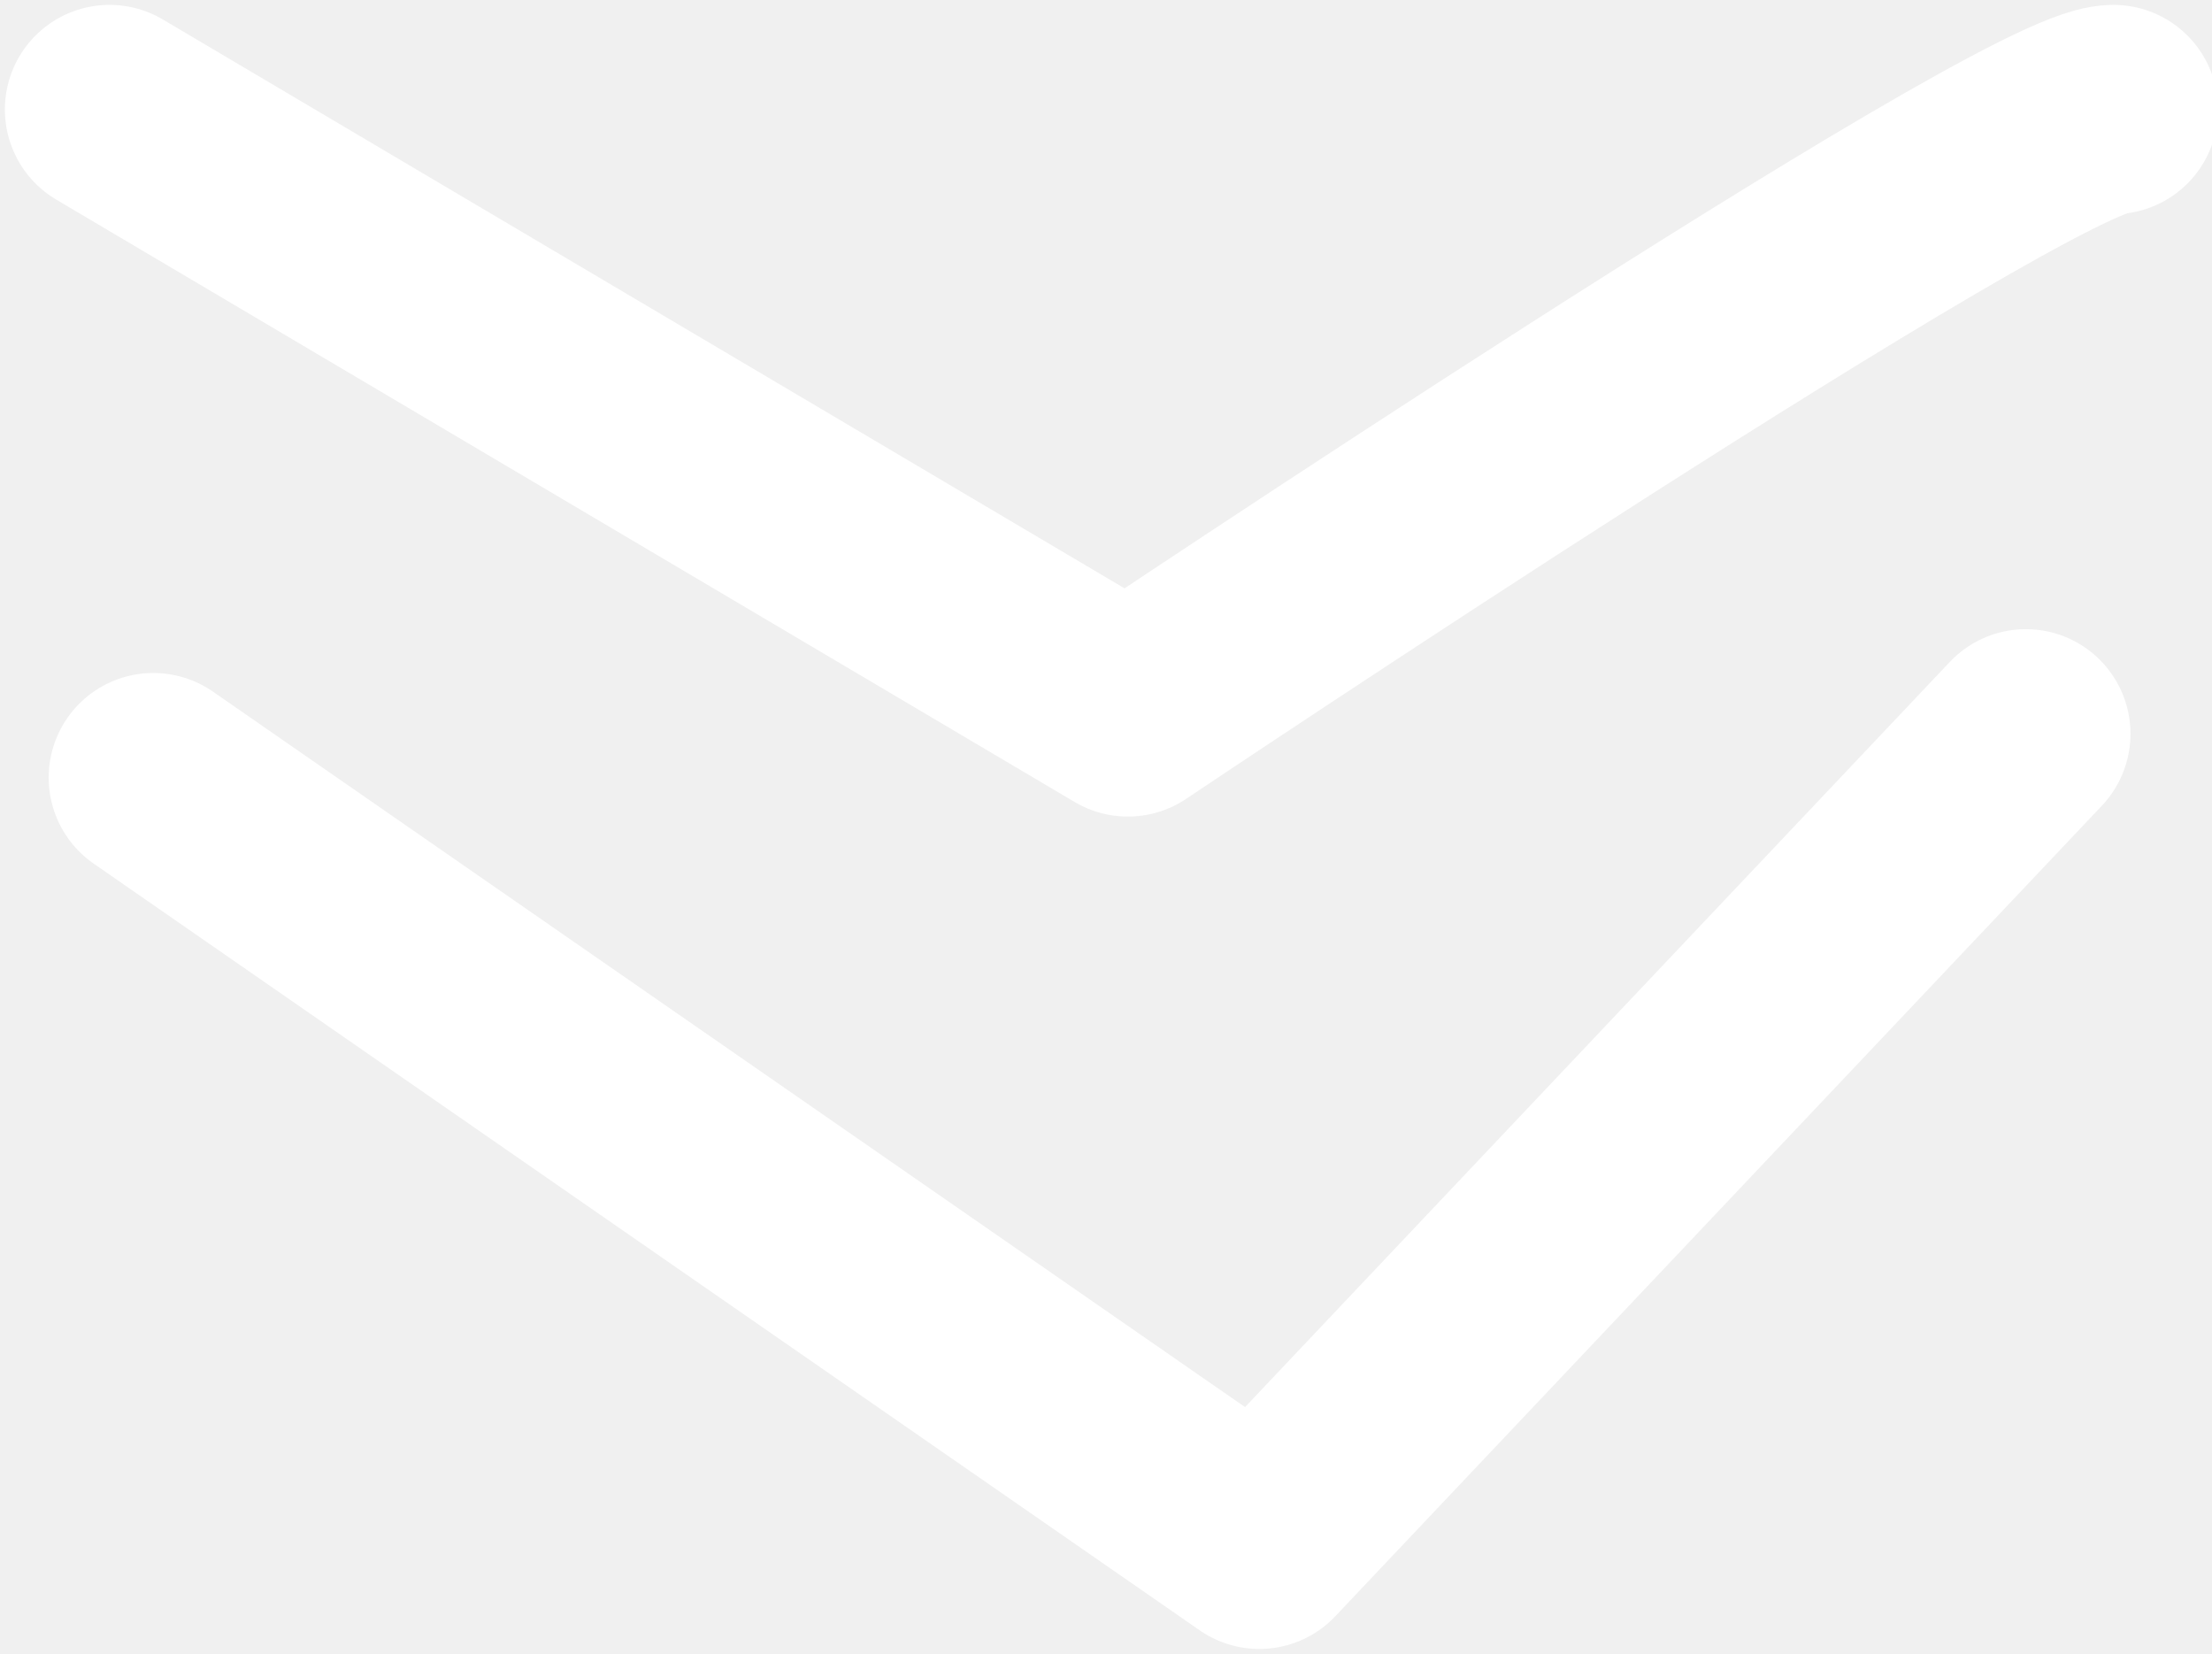
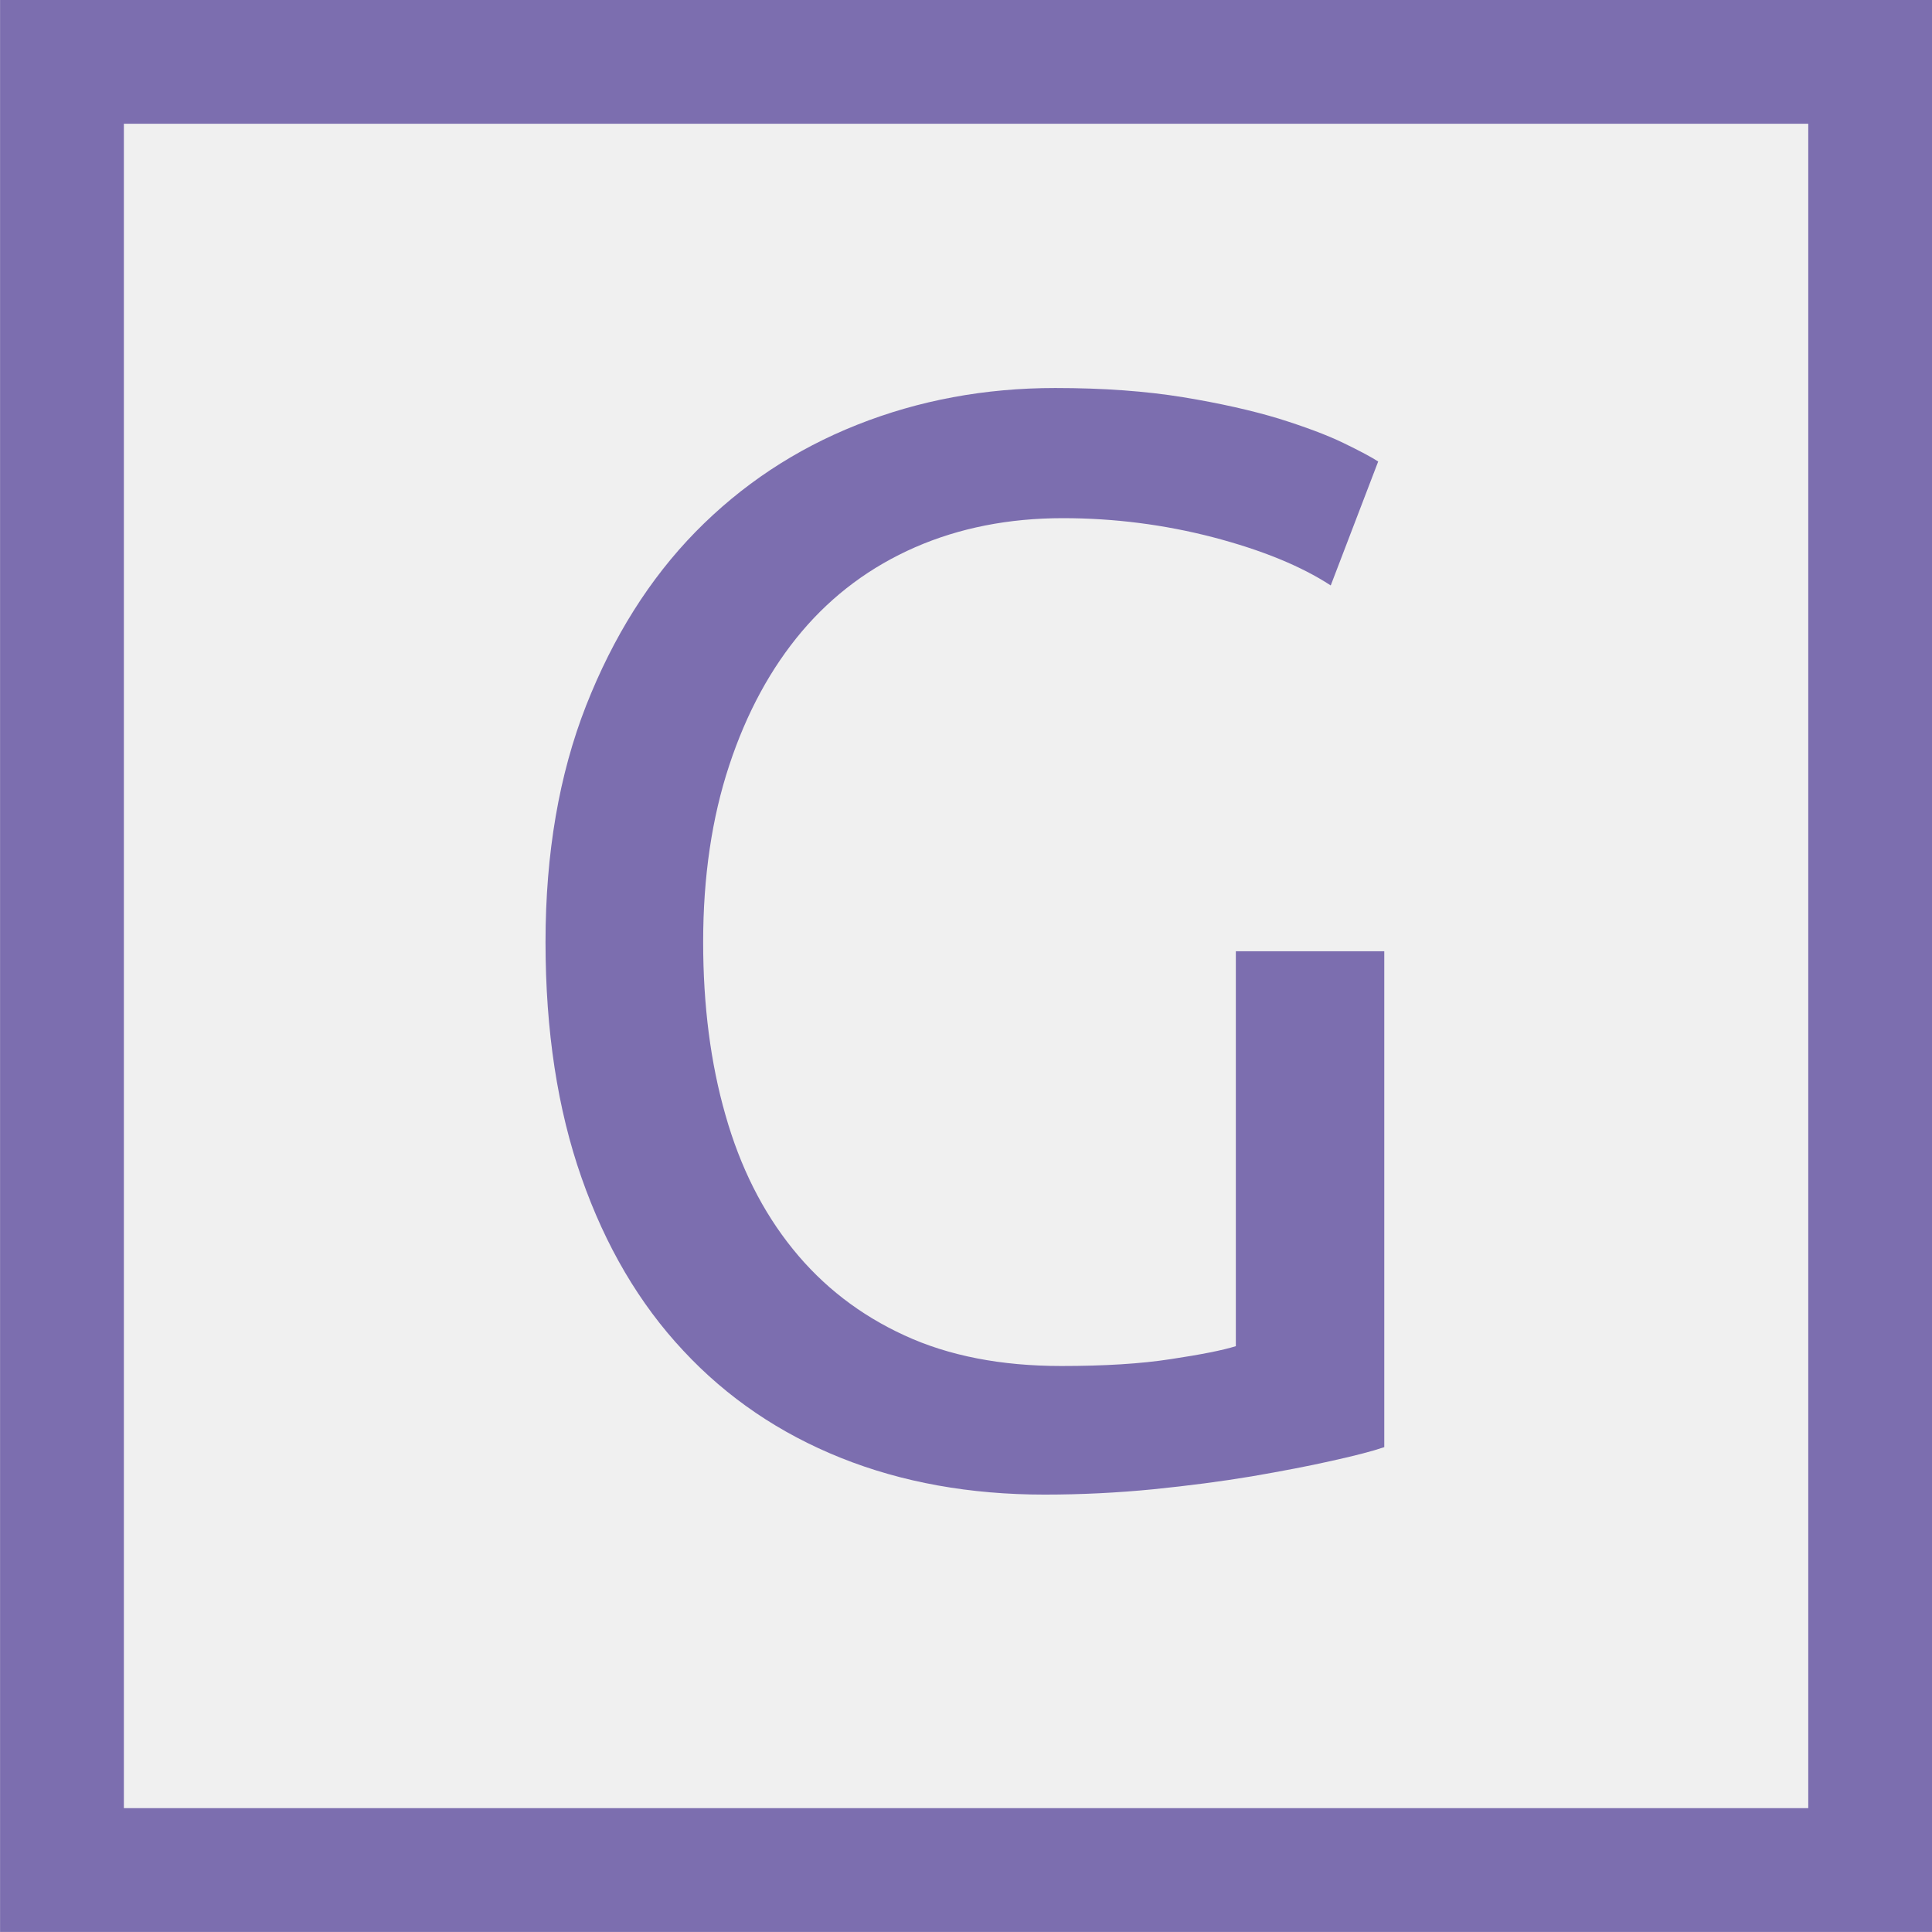
- <svg xmlns="http://www.w3.org/2000/svg" xmlns:xlink="http://www.w3.org/1999/xlink" version="1.1" id="Capa_1" x="0px" y="0px" viewBox="0 0 20.2 15.1" style="enable-background:new 0 0 20.2 15.1;" xml:space="preserve">
+ <svg xmlns="http://www.w3.org/2000/svg" xmlns:xlink="http://www.w3.org/1999/xlink" version="1.1" id="Capa_1" x="0px" y="0px" viewBox="0 0 14.903 14.903" style="enable-background:new 0 0 14.903 14.903;" xml:space="preserve">
  <style type="text/css">
- 	.st0{clip-path:url(#SVGID_2_);fill:none;stroke:#FFFFFF;stroke-width:1.911;stroke-linecap:round;stroke-linejoin:round;}
+ 	.st0{clip-path:url(#SVGID_2_);fill:none;stroke:#7C6EAF;stroke-width:0.955;stroke-linecap:round;}
+ 	.st1{clip-path:url(#SVGID_2_);fill:#7C6EAF;}
</style>
  <g>
    <defs>
-       <rect id="SVGID_1_" width="20.2" height="15.1" />
+       <rect id="SVGID_1_" width="14.903" height="14.903" />
    </defs>
    <clipPath id="SVGID_2_">
      <use xlink:href="#SVGID_1_" style="overflow:visible;" />
    </clipPath>
-     <path class="st0" d="M19.3,1c-0.8,0-9,5.5-9,5.5L1,1" />
-     <polyline class="st0" points="1.4,7.1 11.5,14.1 18.5,6.7  " />
+     <rect x="0.478" y="0.477" class="st0" width="13.948" height="13.948" />
+     <path class="st1" d="M9.533,10.384c-0.102,0.032-0.27,0.065-0.502,0.1c-0.232,0.036-0.513,0.053-0.844,0.053   c-0.464,0-0.868-0.078-1.21-0.236c-0.342-0.157-0.63-0.379-0.862-0.667C5.883,9.347,5.71,9.003,5.596,8.601   C5.481,8.2,5.424,7.755,5.424,7.267c0-0.503,0.067-0.958,0.201-1.363c0.134-0.406,0.321-0.75,0.561-1.034   c0.24-0.283,0.531-0.499,0.874-0.649c0.342-0.149,0.722-0.224,1.139-0.224c0.393,0,0.779,0.049,1.157,0.147   c0.378,0.099,0.681,0.223,0.909,0.372l0.366-0.956c-0.047-0.031-0.136-0.079-0.266-0.142s-0.297-0.125-0.501-0.189   C9.659,3.167,9.413,3.111,9.126,3.064C8.838,3.017,8.51,2.993,8.14,2.993c-0.543,0-1.053,0.095-1.529,0.284   C6.135,3.466,5.72,3.741,5.365,4.103C5.011,4.465,4.73,4.912,4.521,5.443C4.313,5.974,4.208,6.582,4.208,7.267   s0.093,1.291,0.278,1.818c0.185,0.528,0.446,0.972,0.785,1.334c0.338,0.363,0.744,0.638,1.216,0.827   c0.472,0.189,0.996,0.283,1.57,0.283c0.284,0,0.563-0.014,0.838-0.041c0.276-0.028,0.53-0.061,0.762-0.1   c0.232-0.04,0.437-0.079,0.614-0.119c0.177-0.039,0.313-0.074,0.407-0.106V7.338H9.533V10.384z" />
  </g>
</svg>
